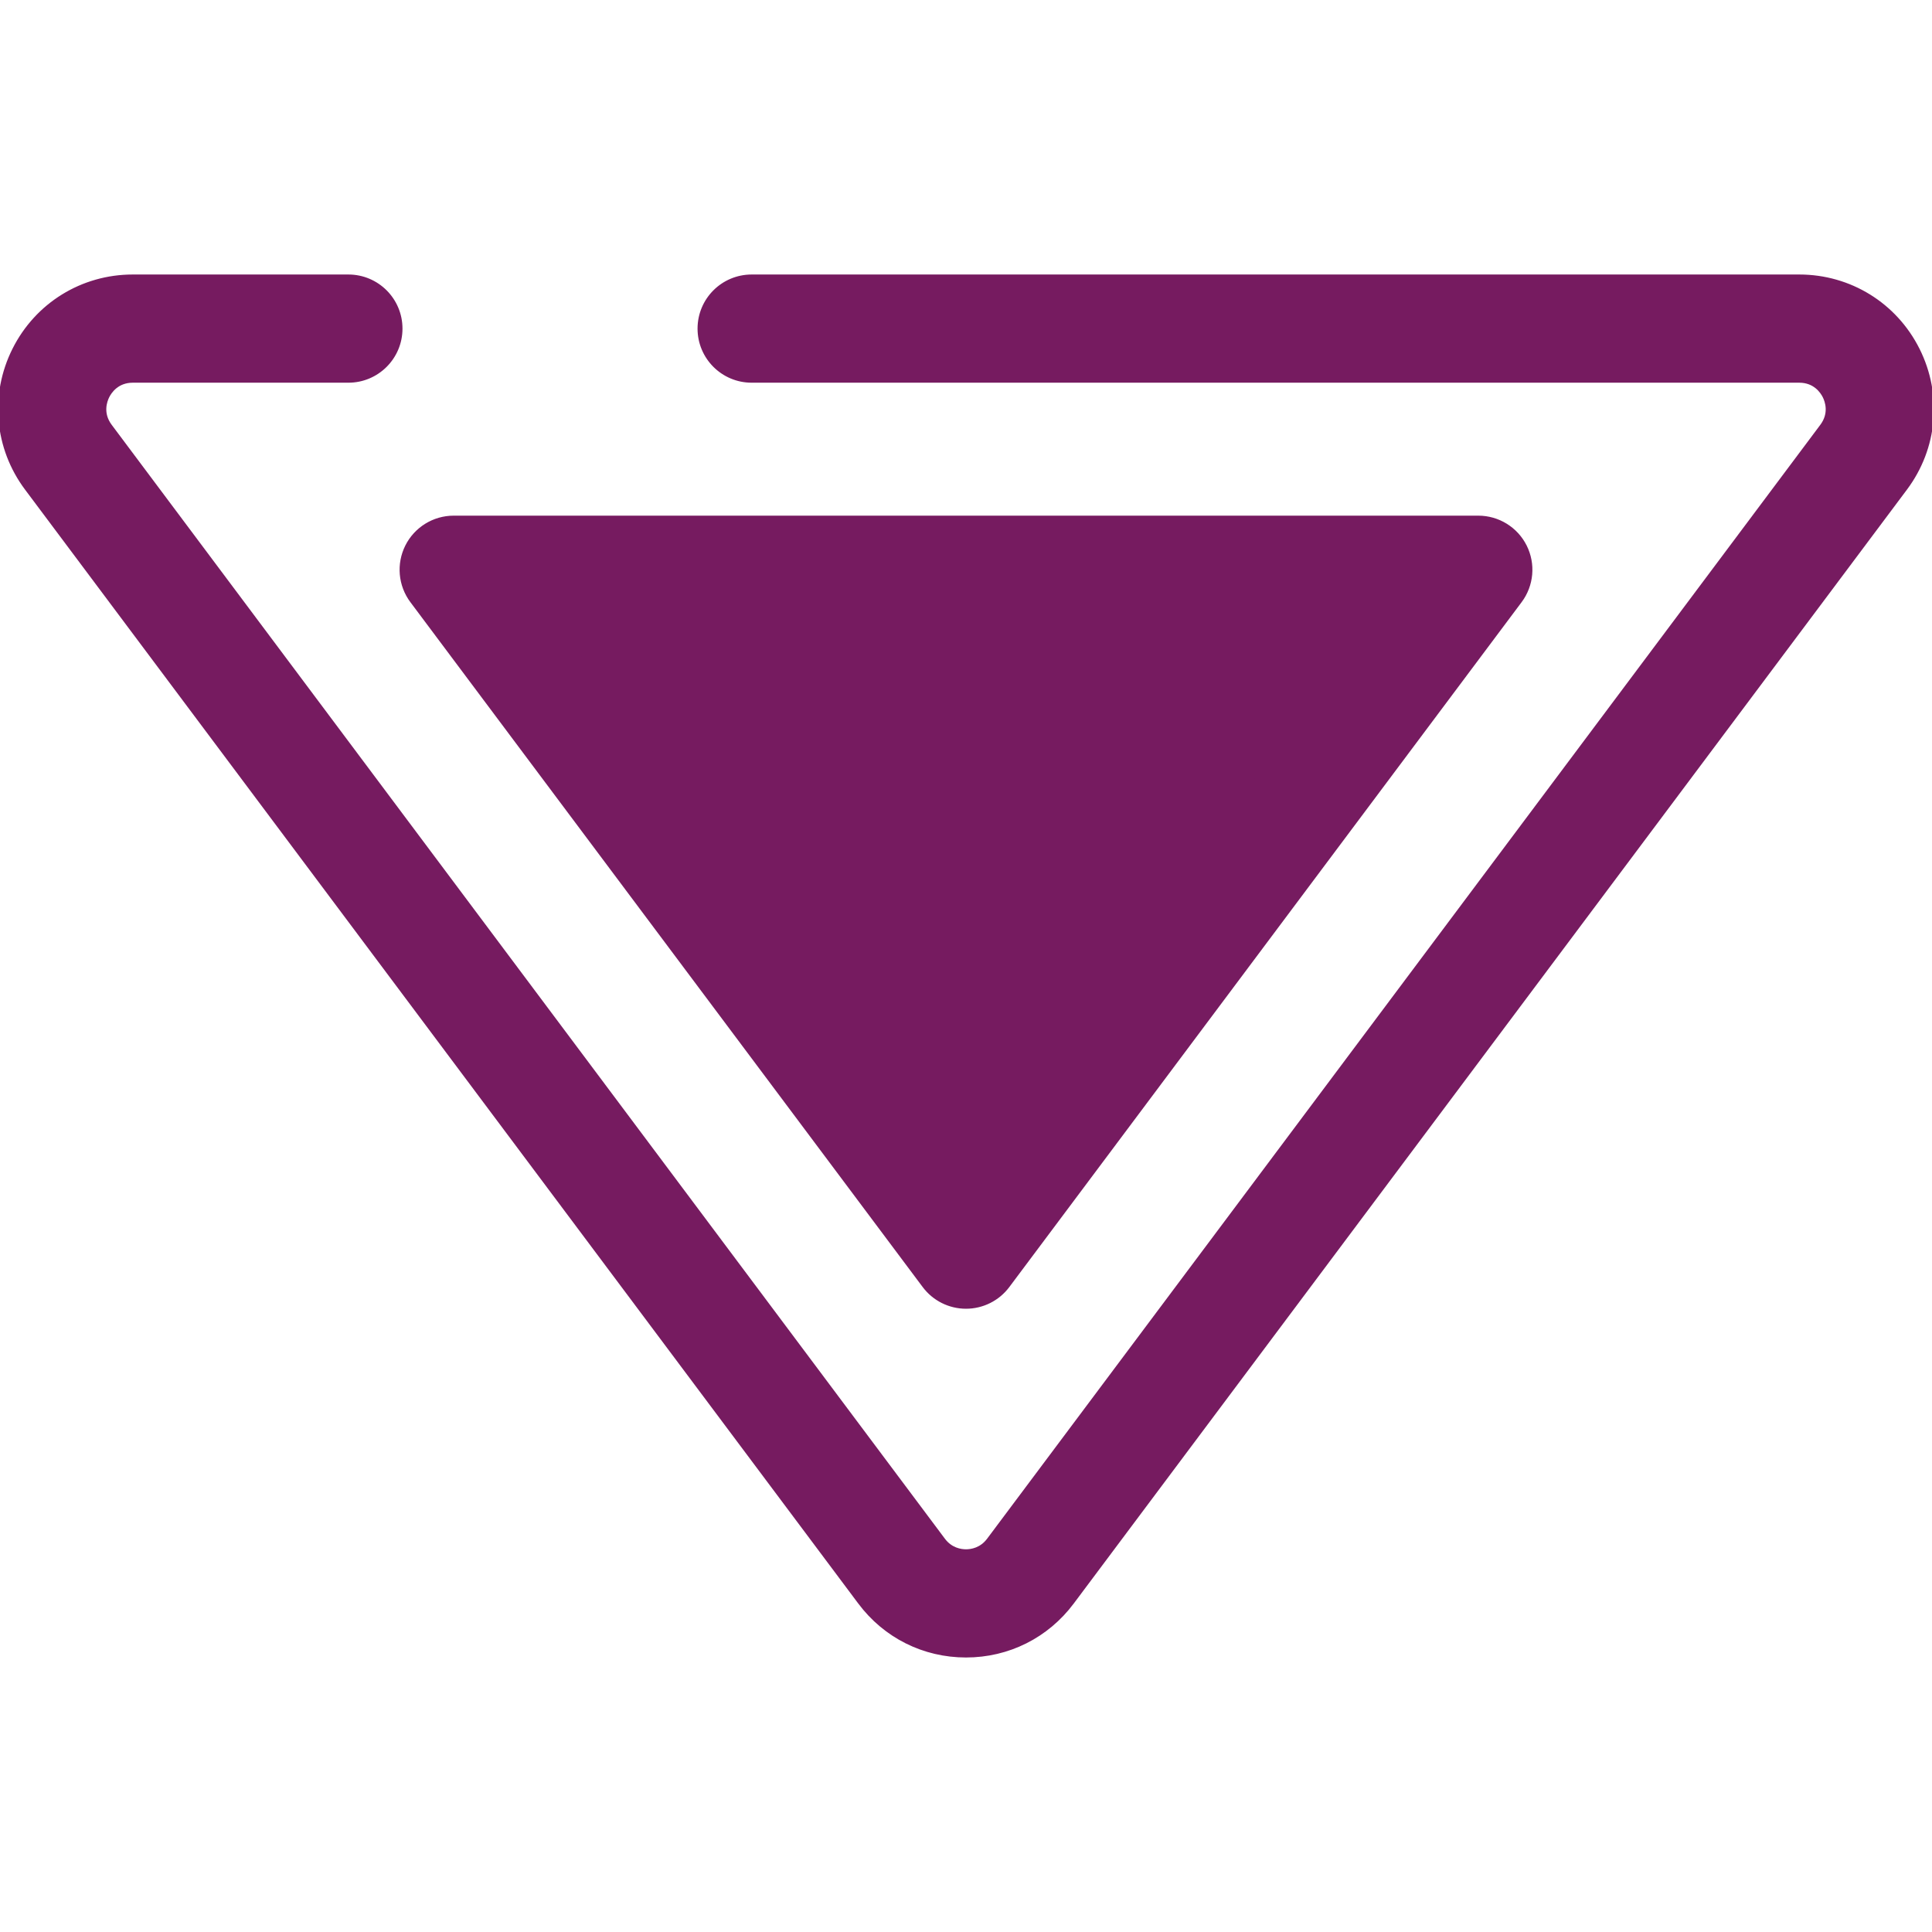
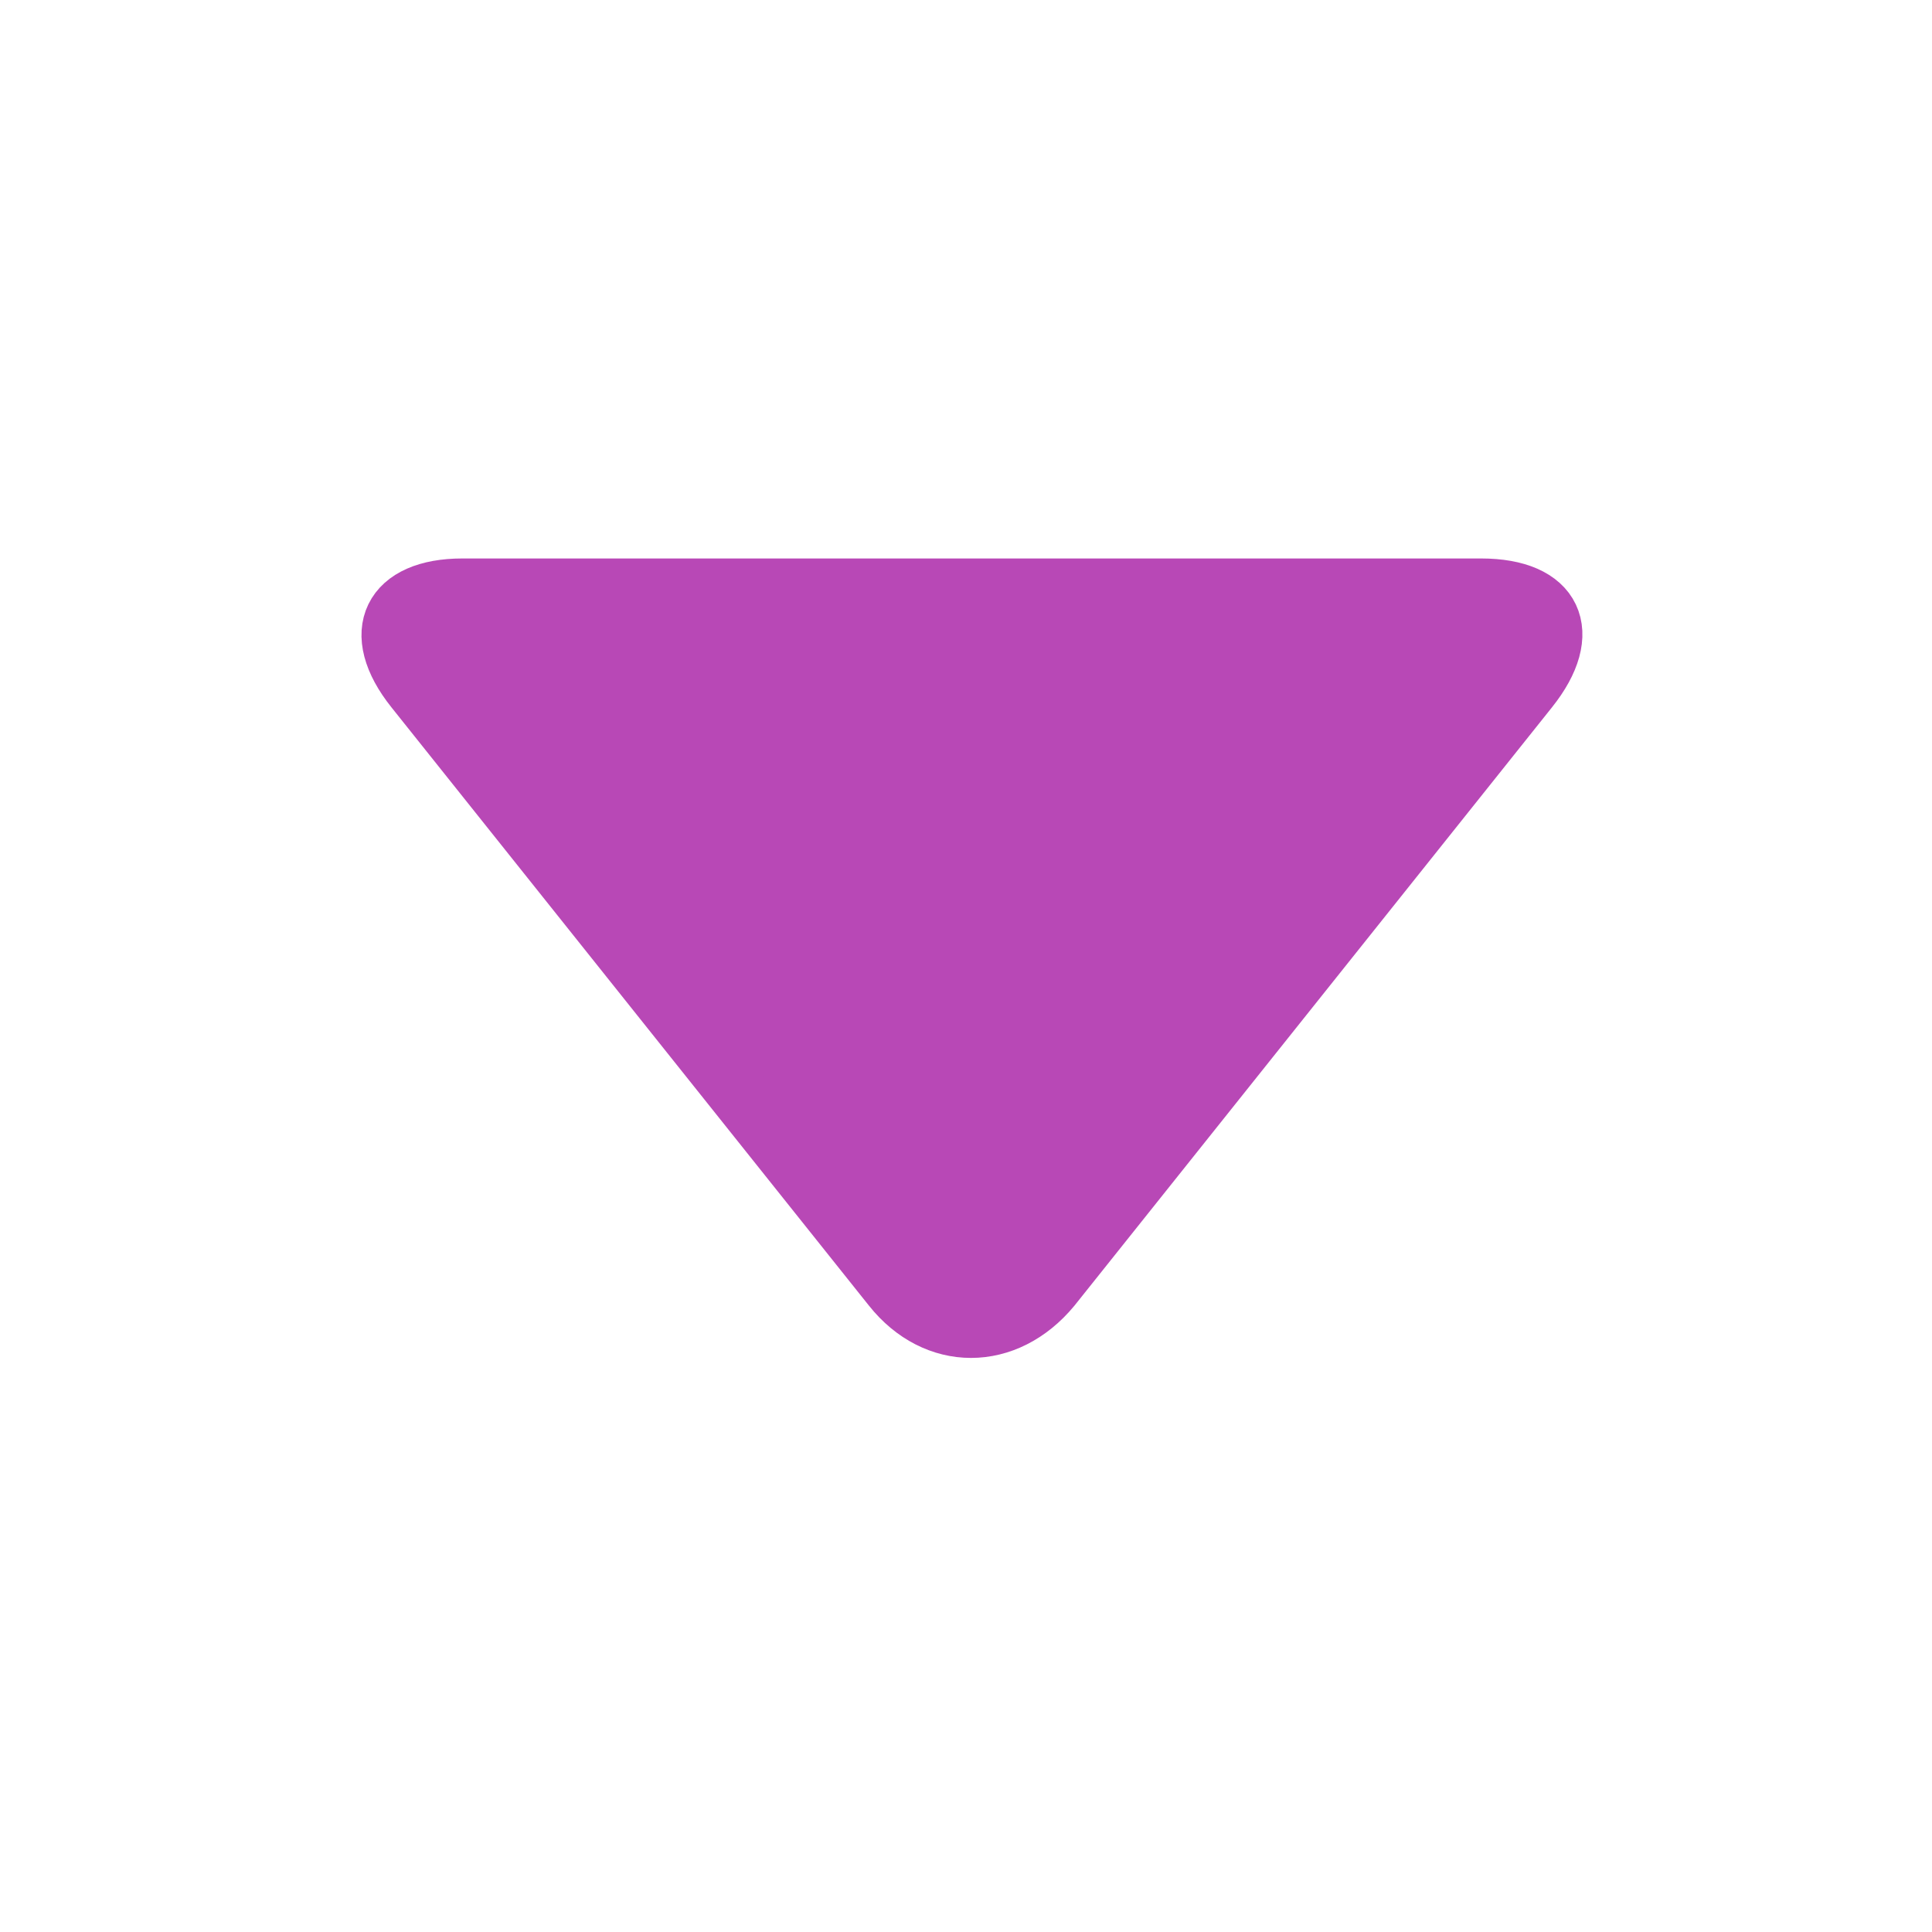
- <svg xmlns="http://www.w3.org/2000/svg" height="800px" width="800px" version="1.1" id="Layer_1" viewBox="0 0 511.999 511.999" xml:space="preserve" fill="#761B60" stroke="#761B60">
+ <svg xmlns="http://www.w3.org/2000/svg" fill="#B848B6" width="800px" height="800px" viewBox="-6.5 0 32 32" version="1.1" stroke="#B848B6">
  <g id="SVGRepo_bgCarrier" stroke-width="0" />
  <g id="SVGRepo_tracerCarrier" stroke-linecap="round" stroke-linejoin="round" />
  <g id="SVGRepo_iconCarrier">
-     <path style="fill:#761B60761B60;" d="M256,438.752c-11.187,0-21.446-5.137-28.146-14.096L7.035,129.451 c-8.02-10.723-9.279-24.821-3.282-36.794s18.038-19.41,31.429-19.41h57.144c7.642,0,13.836,6.195,13.836,13.836 s-6.195,13.836-13.836,13.836H35.182c-4.168,0-6.064,2.888-6.686,4.129c-0.621,1.241-1.797,4.49,0.699,7.827l220.818,295.205 c1.951,2.608,4.588,2.998,5.987,2.998c1.399,0,4.036-0.39,5.988-2.998l220.818-295.205c2.496-3.337,1.32-6.585,0.699-7.827 c-0.621-1.241-2.518-4.129-6.686-4.129H199.194c-7.642,0-13.836-6.195-13.836-13.836s6.195-13.836,13.836-13.836h277.623 c13.391,0,25.433,7.437,31.429,19.41s4.738,26.071-3.282,36.794L284.147,424.657C277.446,433.614,267.186,438.752,256,438.752z" />
-     <polygon style="fill:#761B60;" points="120.234,150.991 391.766,150.991 256,332.493 " />
-     <path style="fill:#761B60761B60;" d="M256,346.329c-4.361,0-8.468-2.056-11.08-5.548L109.154,159.278c-3.137-4.194-3.636-9.8-1.292-14.484 c2.345-4.682,7.134-7.64,12.371-7.64h271.532c5.238,0,10.027,2.958,12.371,7.64c2.345,4.684,1.844,10.29-1.292,14.484 L267.077,340.781C264.468,344.273,260.361,346.329,256,346.329z M147.863,164.828L256,309.394l108.137-144.567L147.863,164.828 L147.863,164.828z" />
+     <path d="M18.813 11.406l-7.906 9.906c-0.75 0.906-1.906 0.906-2.625 0l-7.906-9.906c-0.75-0.938-0.375-1.656 0.781-1.656h16.875c1.188 0 1.531 0.719 0.781 1.656z" />
  </g>
</svg>
